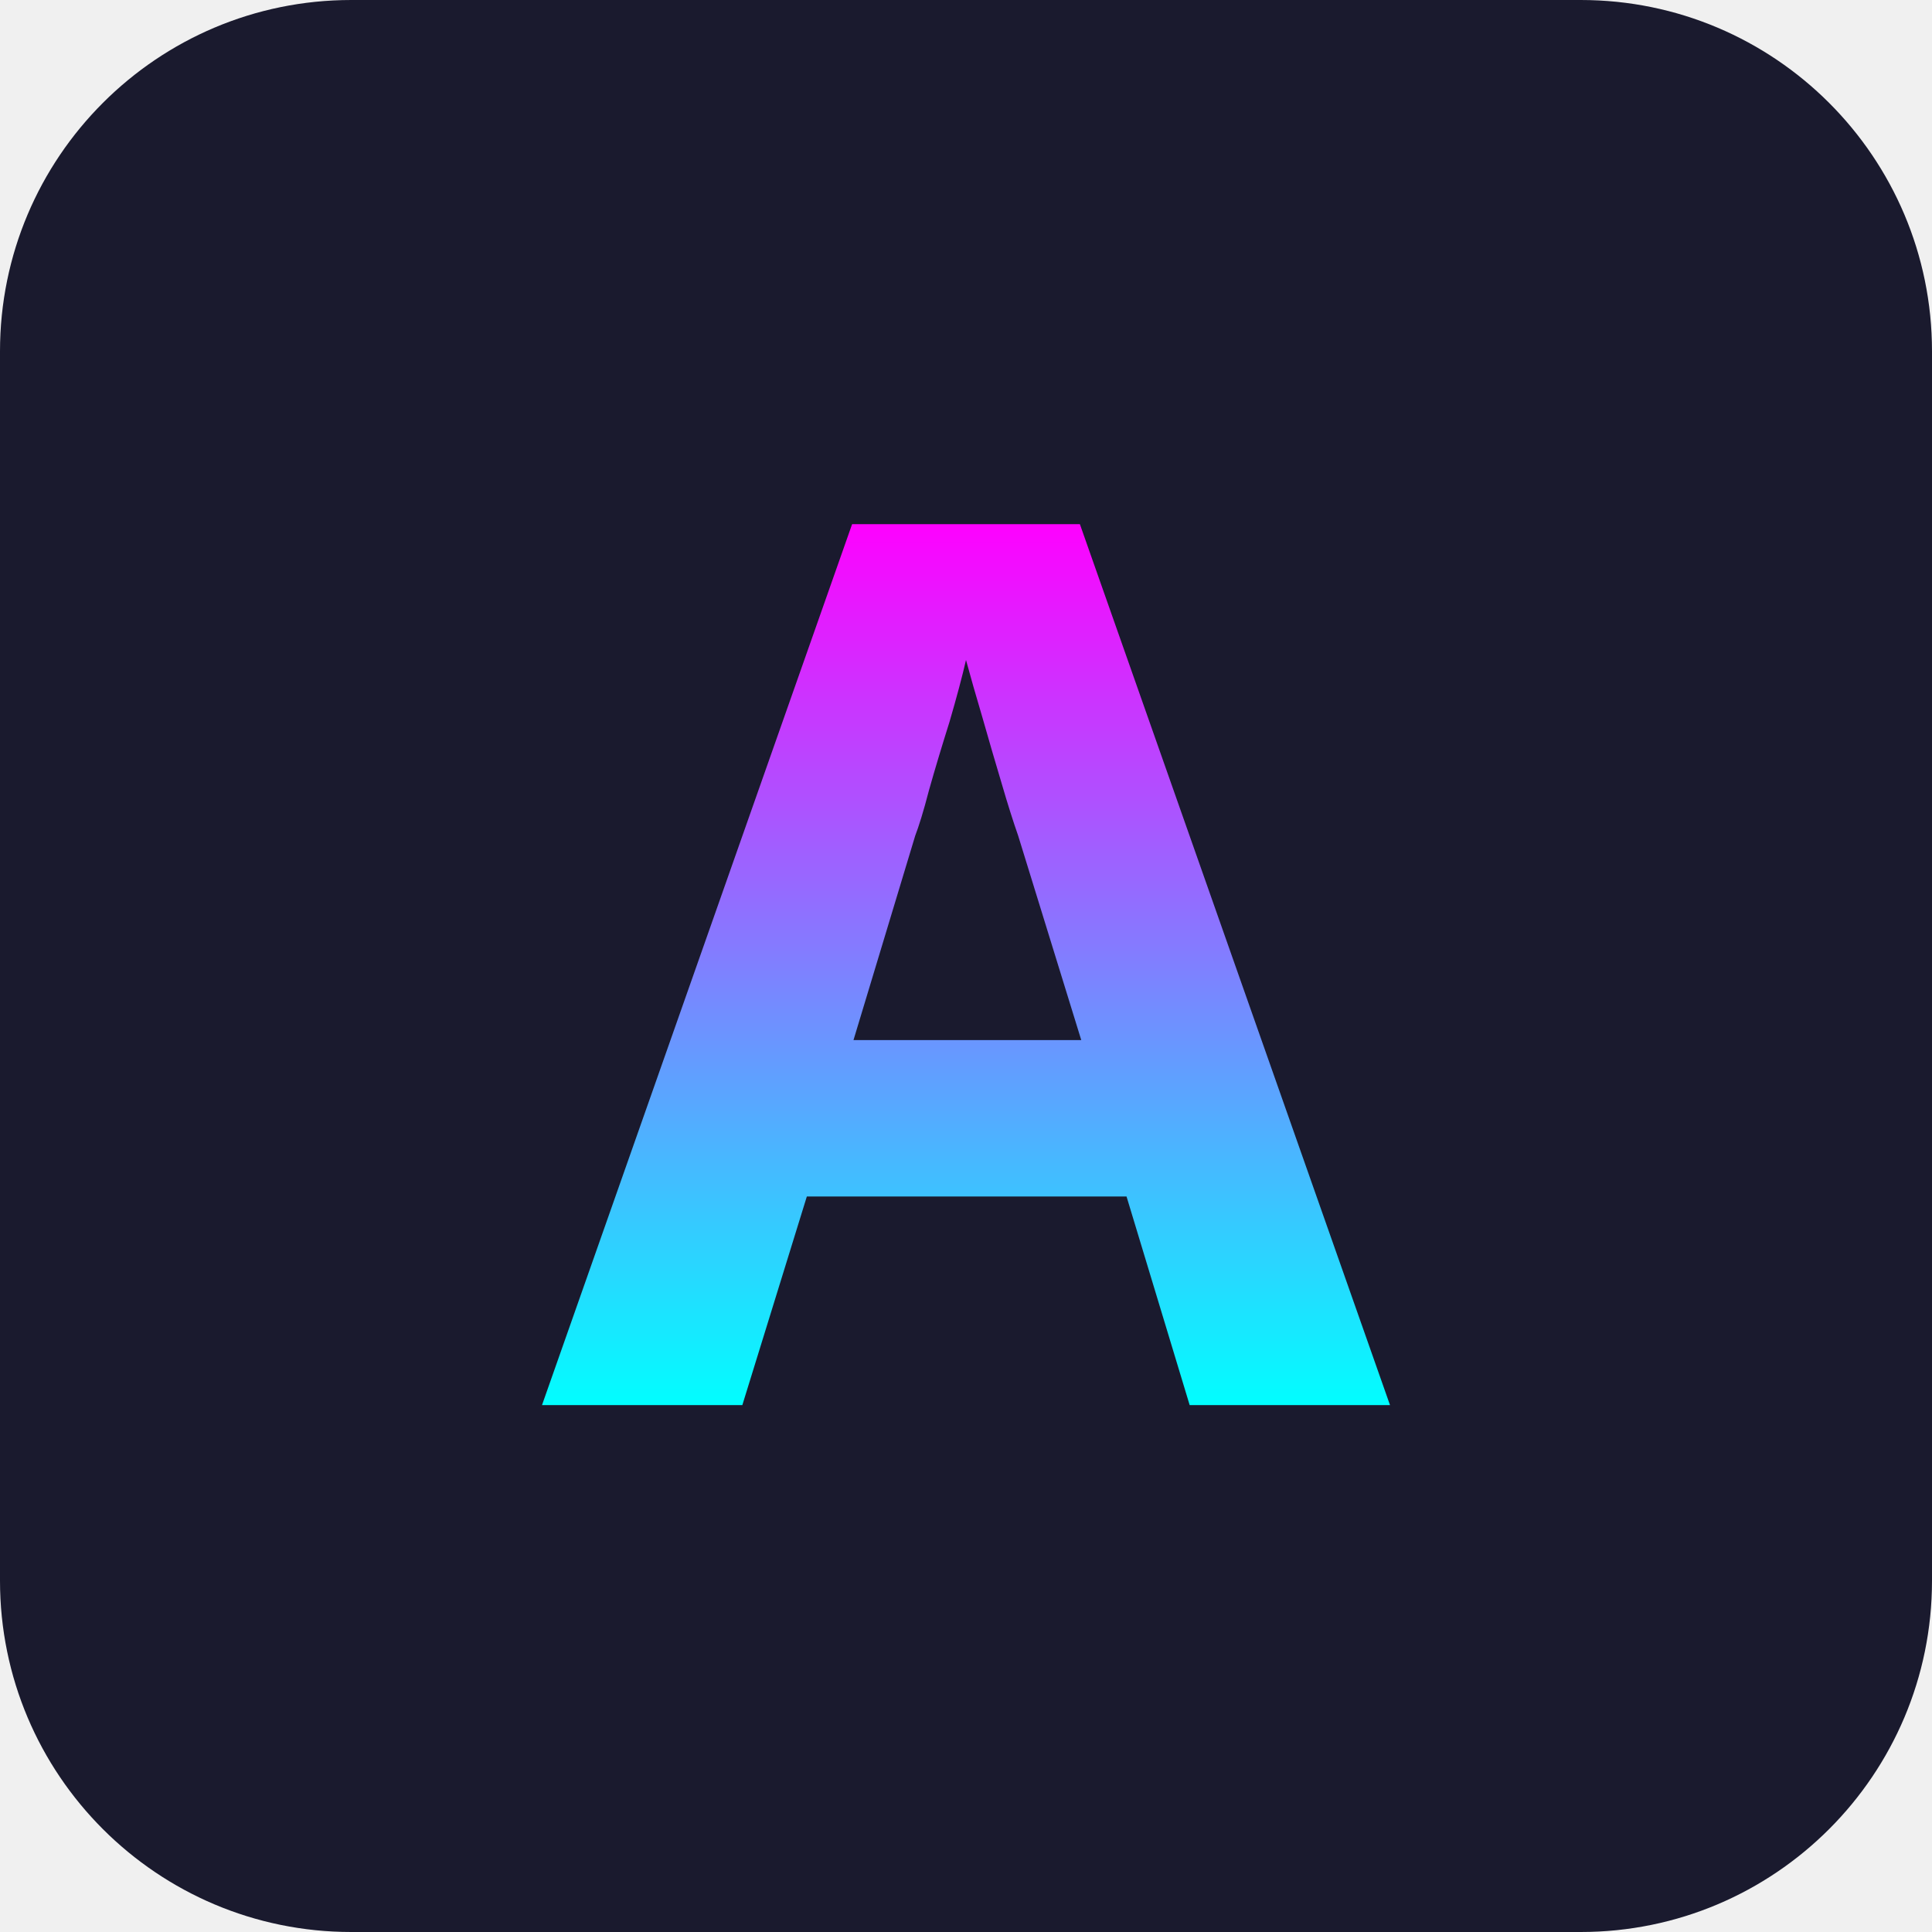
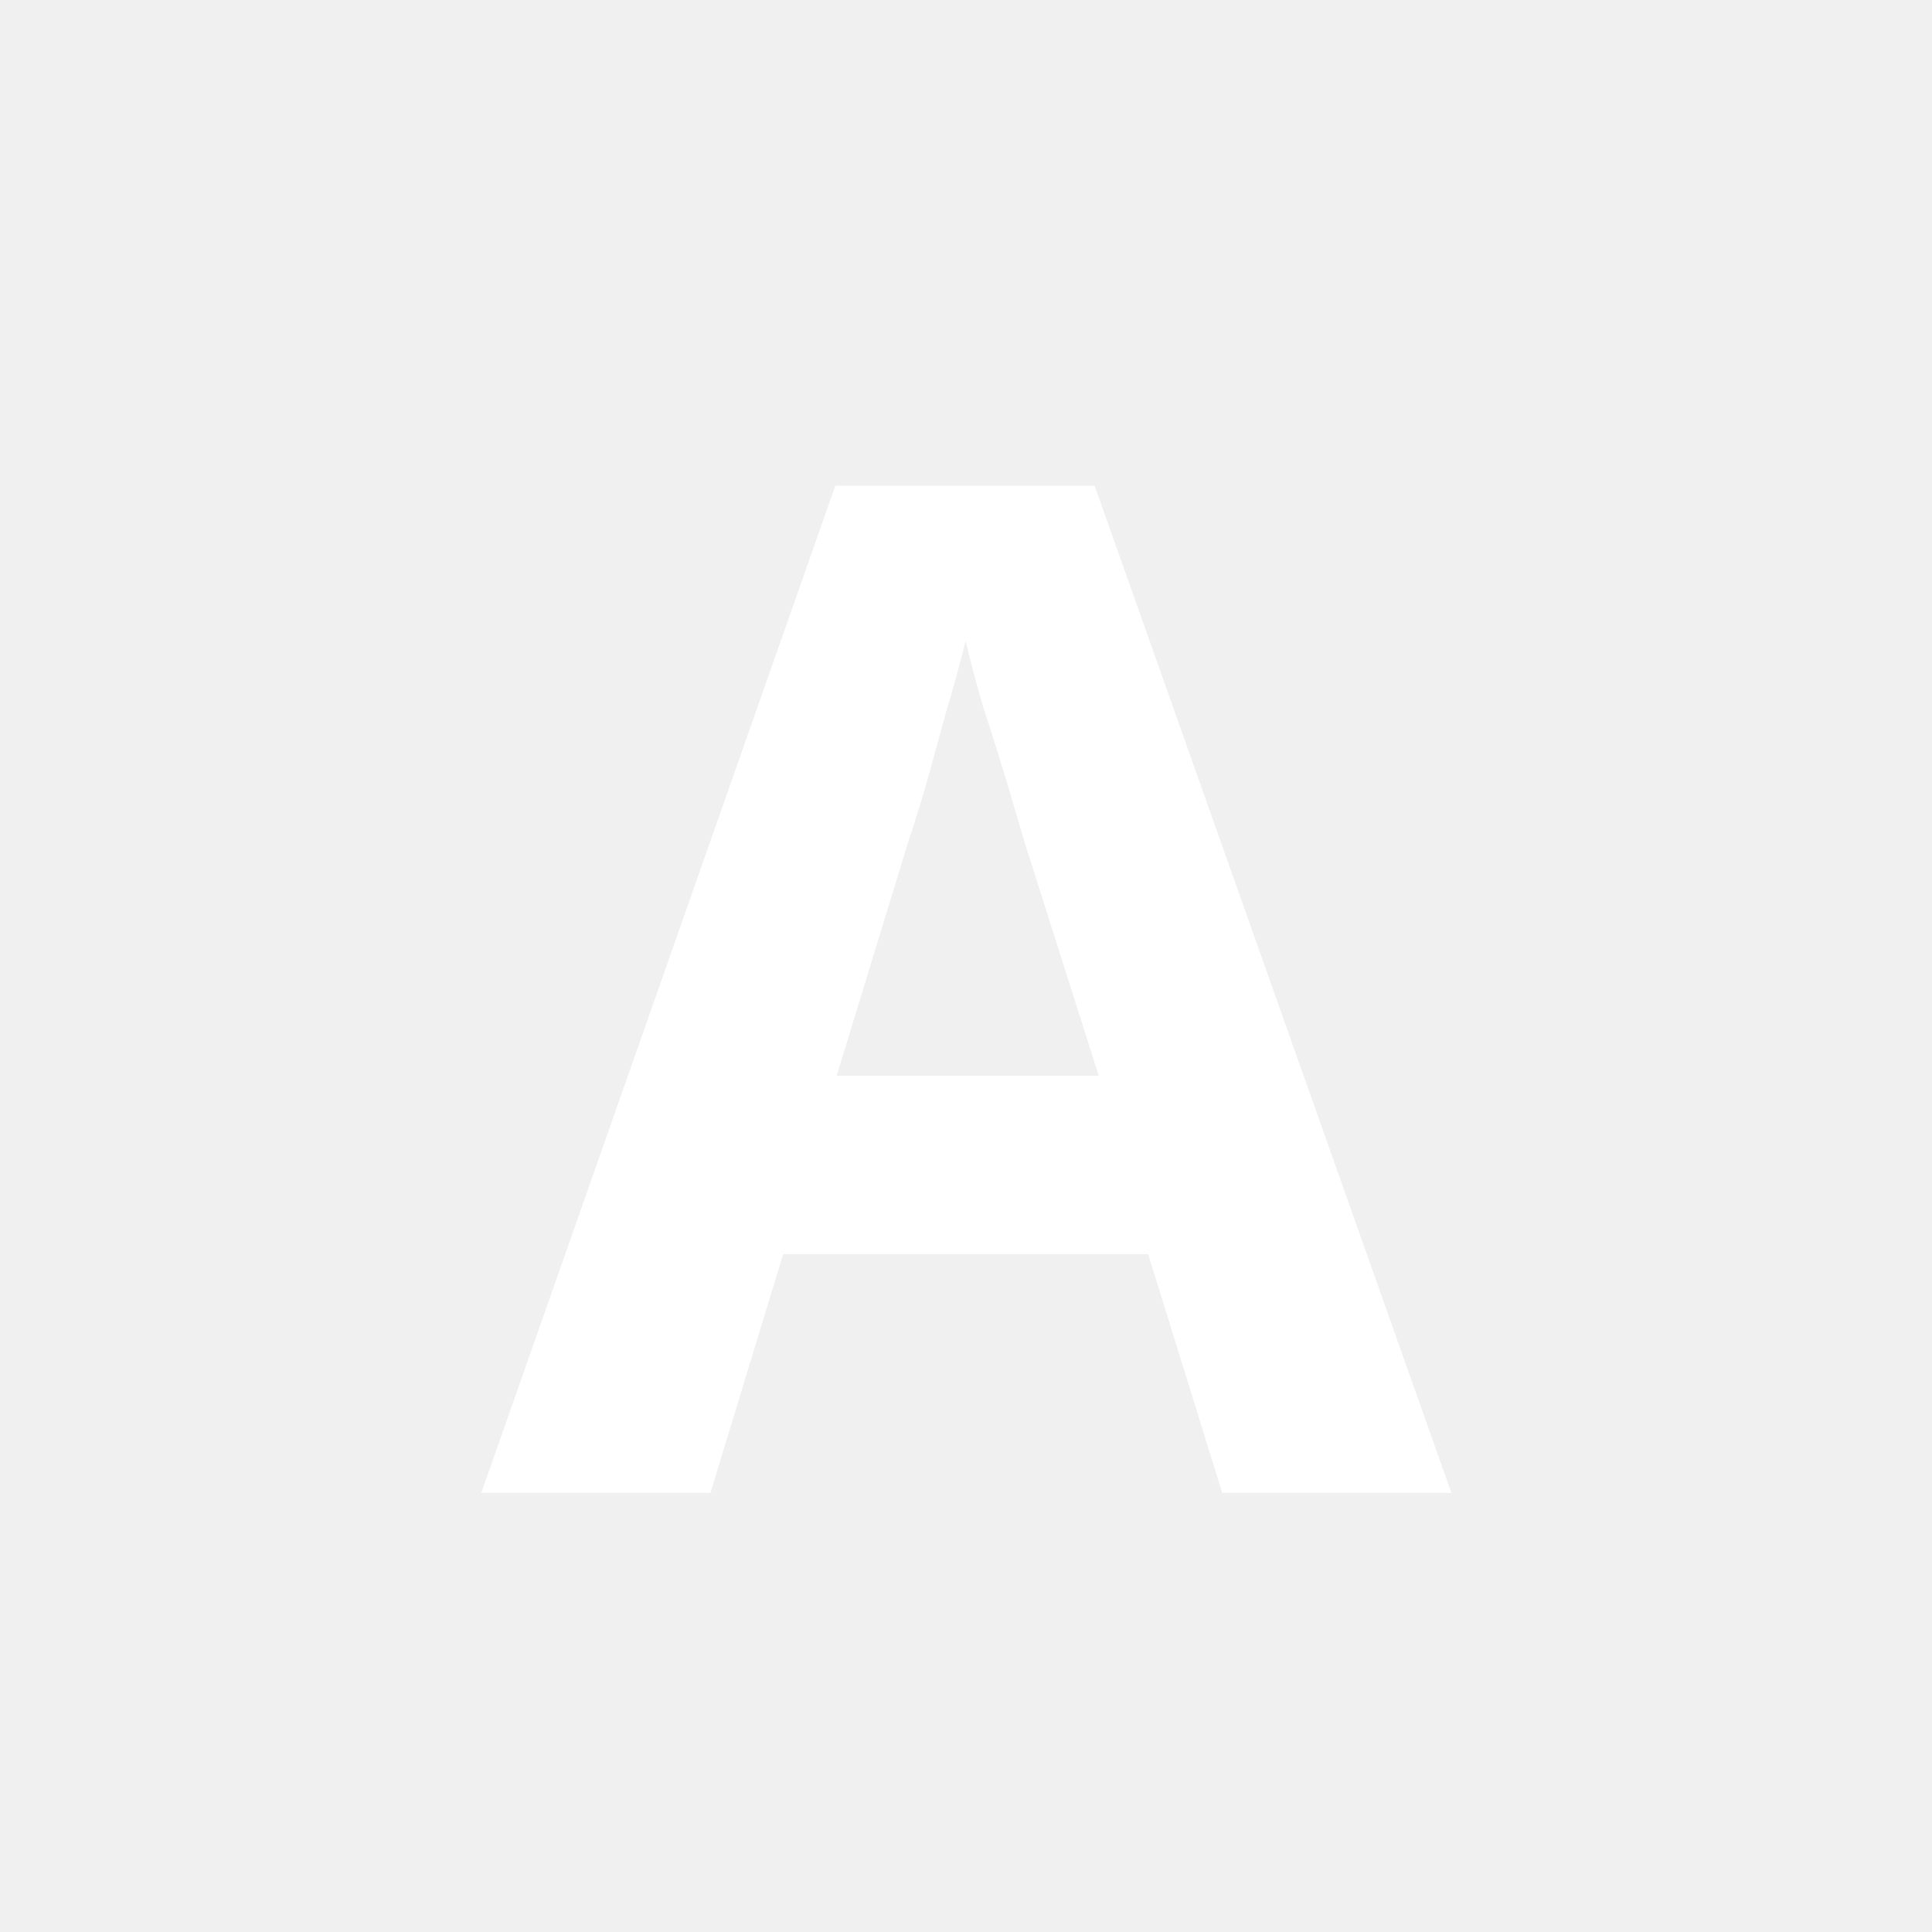
<svg xmlns="http://www.w3.org/2000/svg" viewBox="0 0 22 22">
-   <defs>
-     <linearGradient id="trayGrad" x1="0%" y1="0%" x2="0%" y2="100%">
-       <stop offset="0%" style="stop-color:#FF00FF" />
-       <stop offset="100%" style="stop-color:#00FFFF" />
-     </linearGradient>
-   </defs>
-   <rect width="22" height="22" fill="#1A1A2E" rx="4" />
-   <text x="11" y="16" font-family="Arial Black, sans-serif" font-size="14" font-weight="900" fill="url(#trayGrad)" text-anchor="middle">A</text>
+   <text x="11" y="17" font-family="Arial Black, sans-serif" font-size="16" font-weight="900" fill="white" text-anchor="middle">A</text>
</svg>
